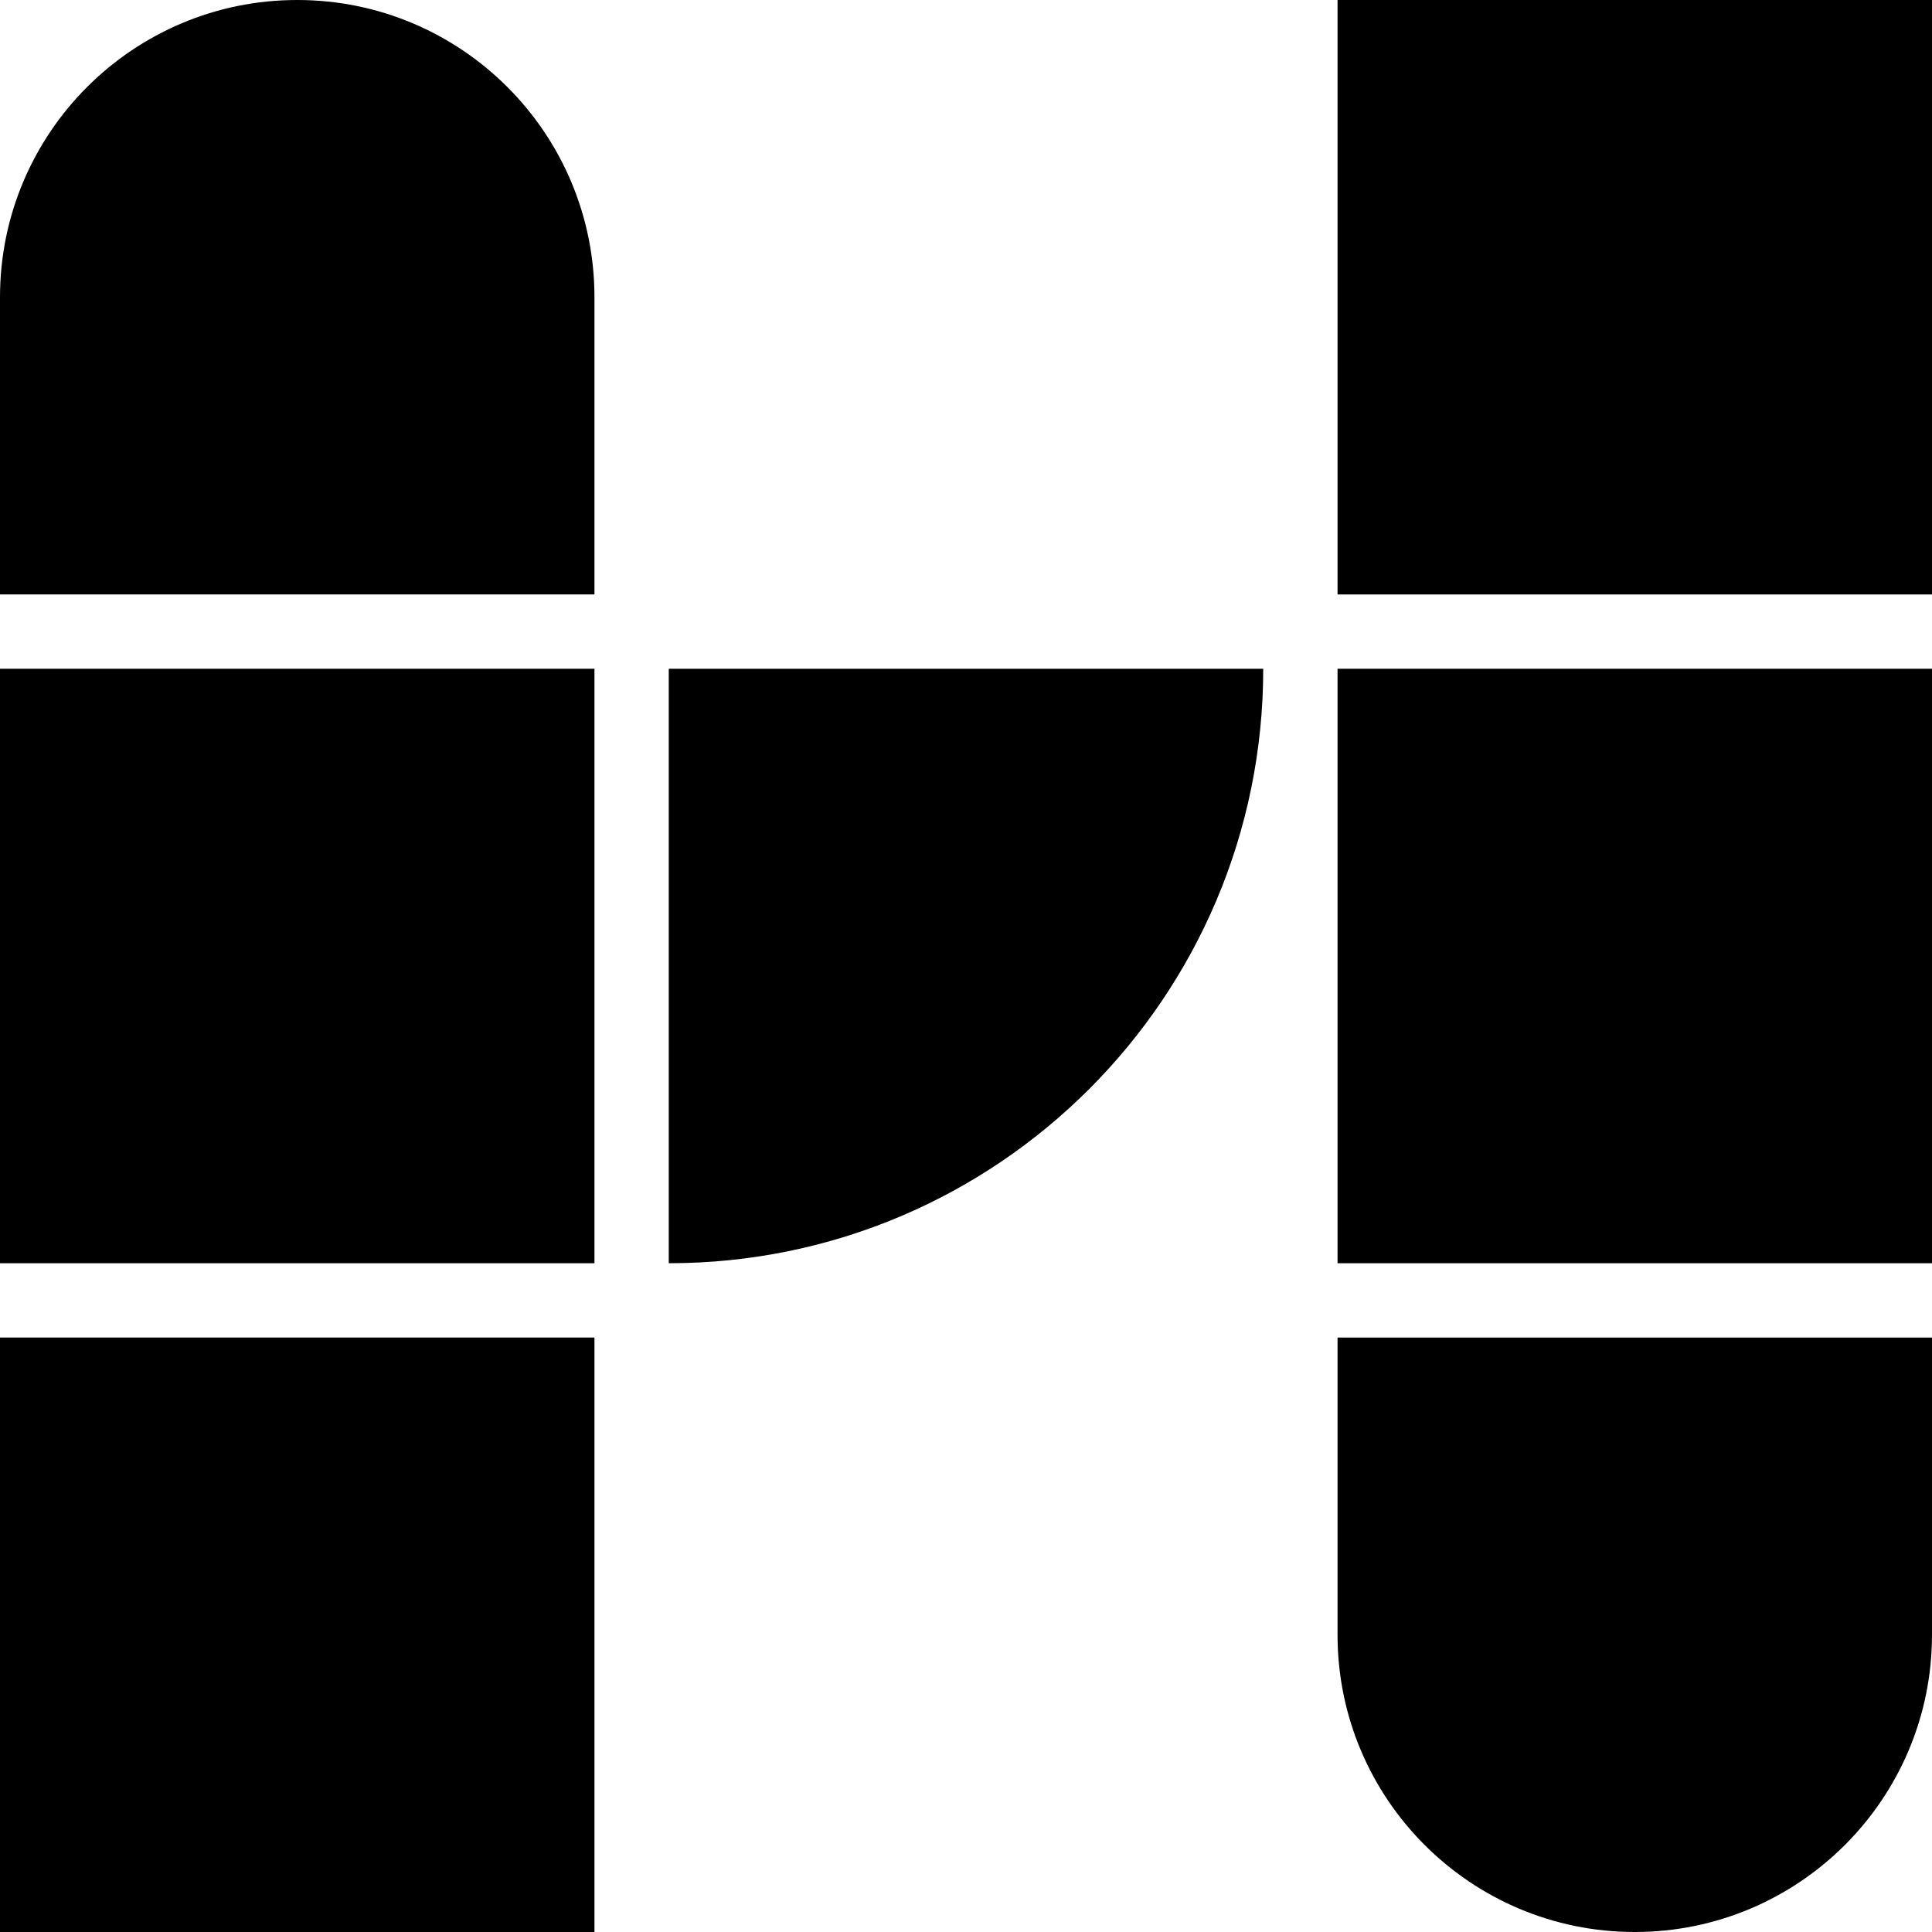
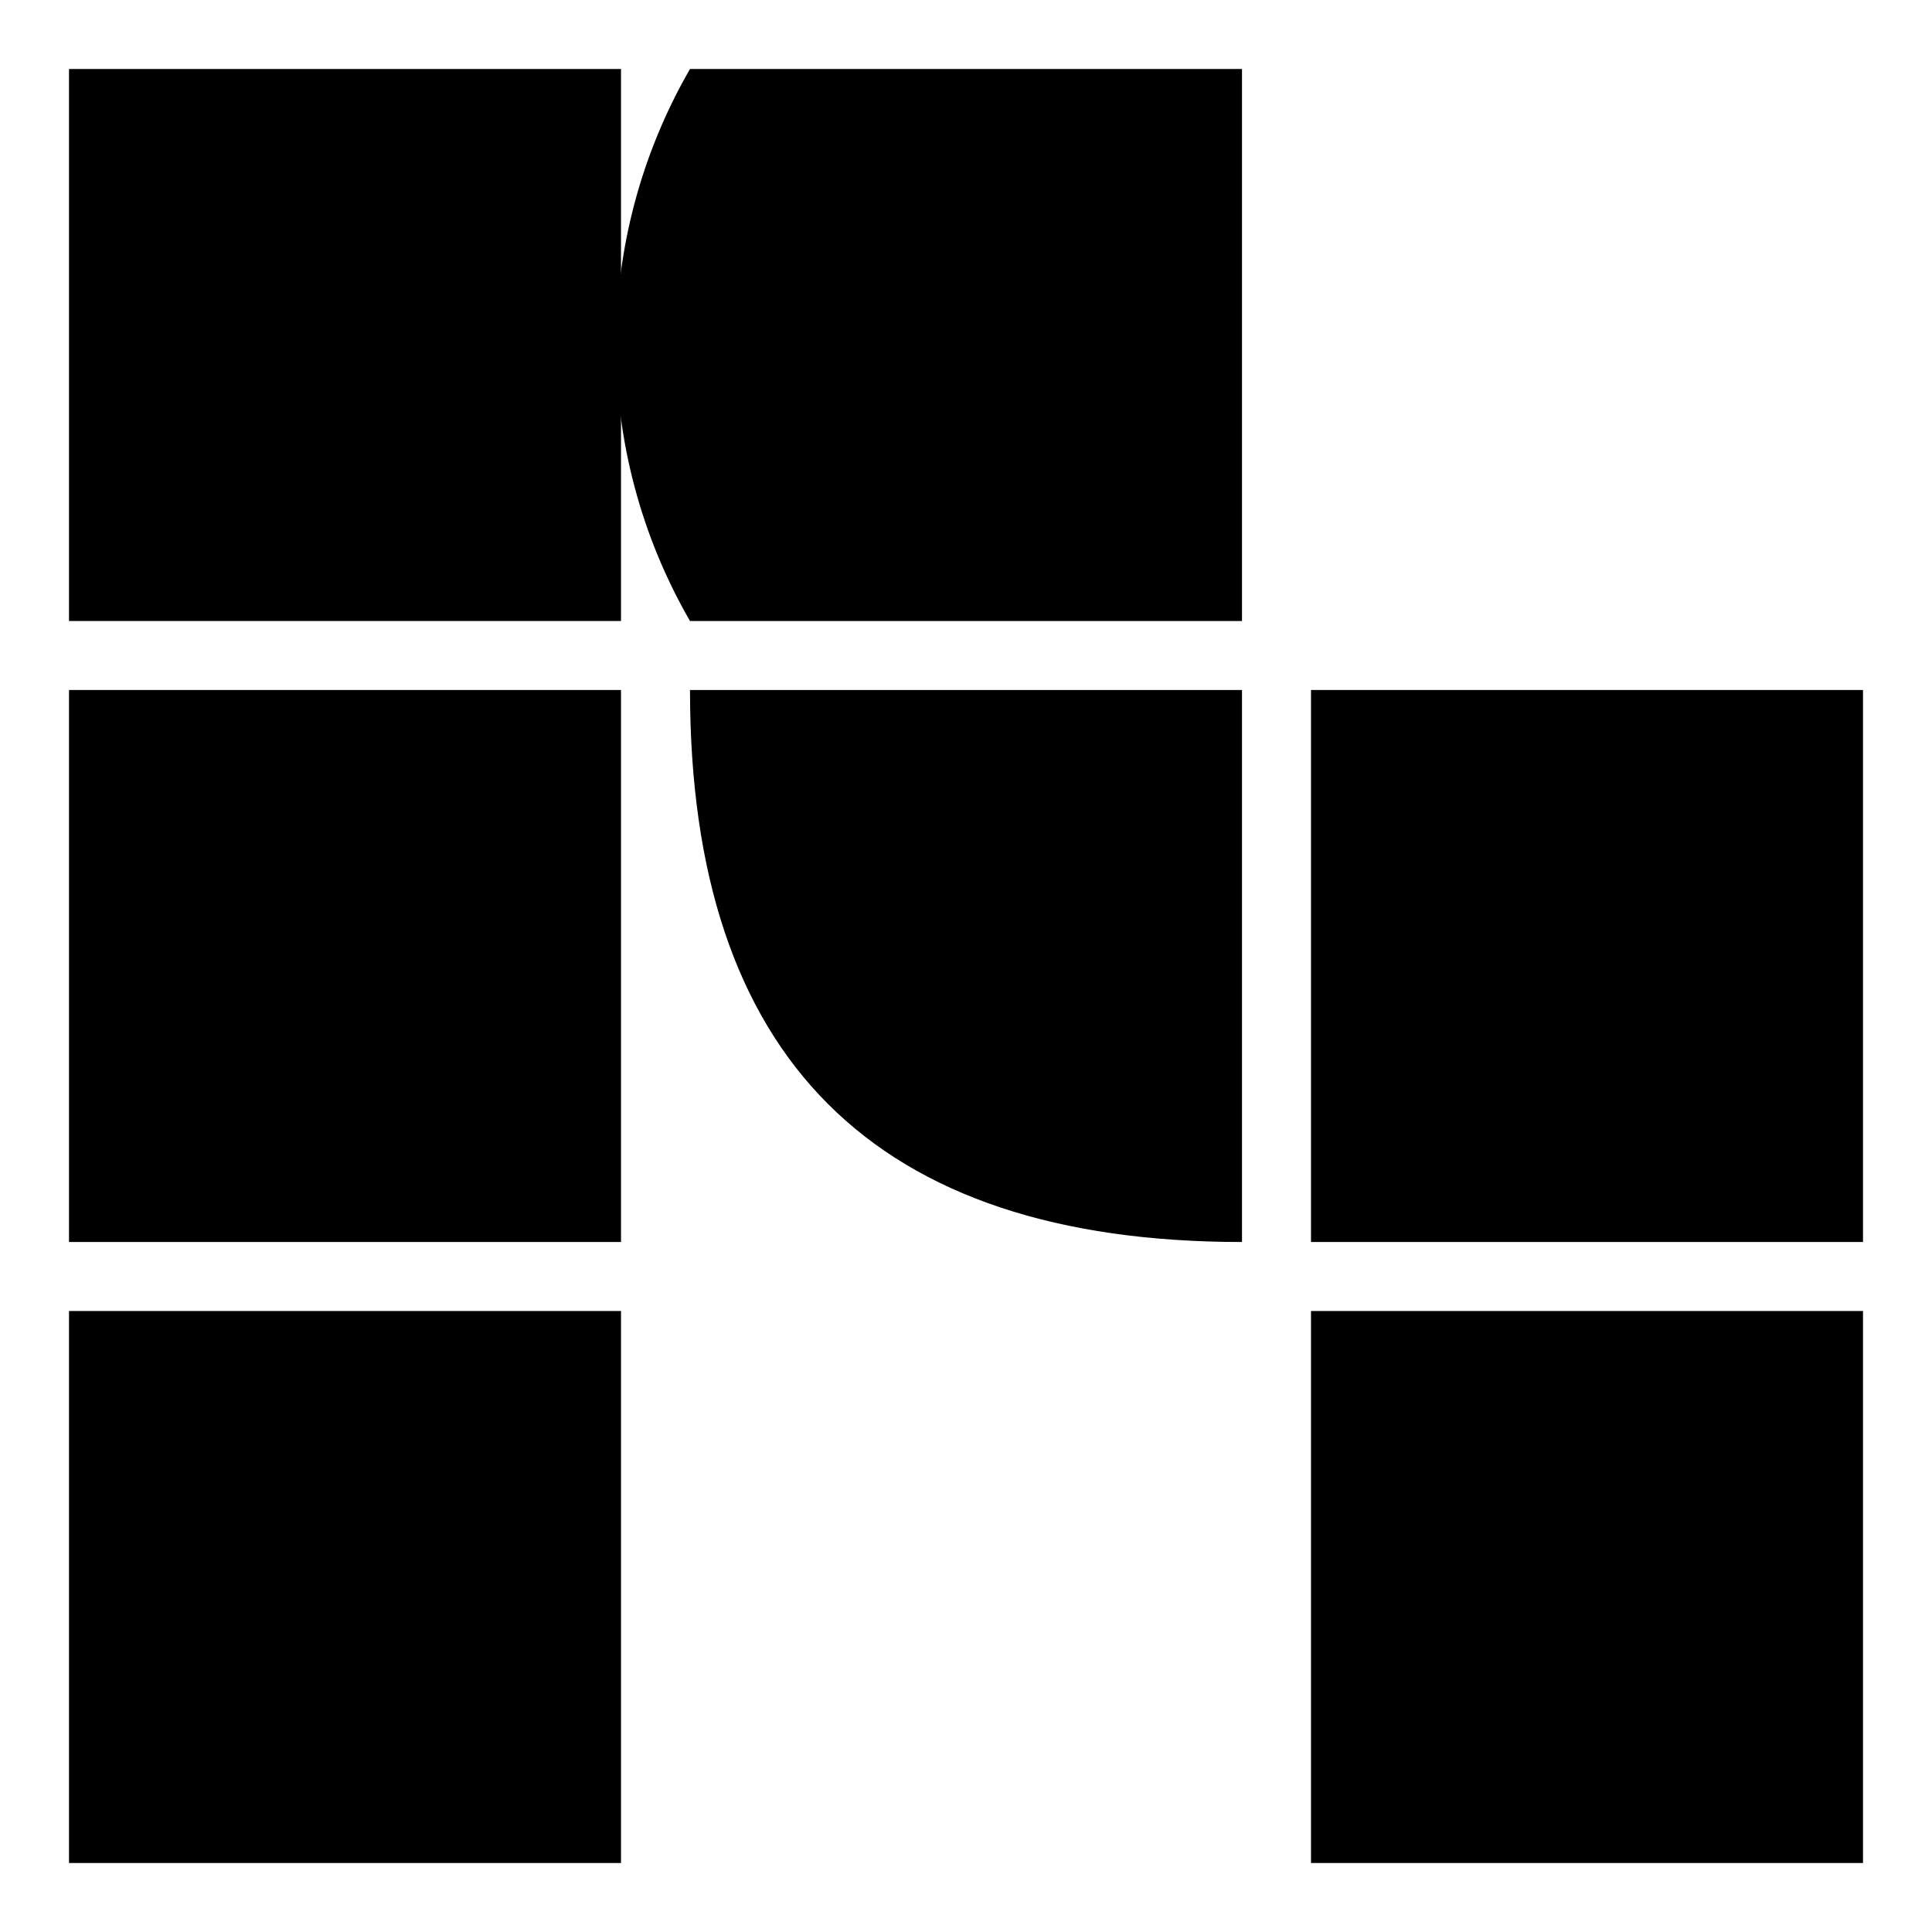
- <svg xmlns="http://www.w3.org/2000/svg" viewBox="0 0 260 260" width="260" height="260">
-   <path d="M0,80 L0,40 A40,40 0 0,1 80,40 L80,80 Z" fill="currentColor" />
-   <rect x="180" y="0" width="80" height="80" fill="currentColor" />
-   <rect x="0" y="90" width="80" height="80" fill="currentColor" />
-   <path d="M90,90 L170,90 A80,80 0 0,1 90,170 Z" fill="currentColor" />
-   <rect x="180" y="90" width="80" height="80" fill="currentColor" />
-   <rect x="0" y="180" width="80" height="80" fill="currentColor" />
-   <path d="M180,180 L260,180 L260,220 A40,40 0 0,1 180,220 Z" fill="currentColor" />
+ <svg xmlns="http://www.w3.org/2000/svg" viewBox="0 0 280 280" width="280" height="280">
+   <rect x="10" y="10" width="80" height="80" fill="currentColor" />
+   <rect x="10" y="100" width="80" height="80" fill="currentColor" />
+   <rect x="10" y="190" width="80" height="80" fill="currentColor" />
+   <path d="M100,10 h80 v80 h-80 A80,80 0 0,1 100,10Z" fill="currentColor" />
+   <path d="M100,100 h80 v80 Q100,180 100,100Z" fill="currentColor" />
+   <rect x="190" y="100" width="80" height="80" fill="currentColor" />
+   <rect x="190" y="190" width="80" height="80" fill="currentColor" />
</svg>
